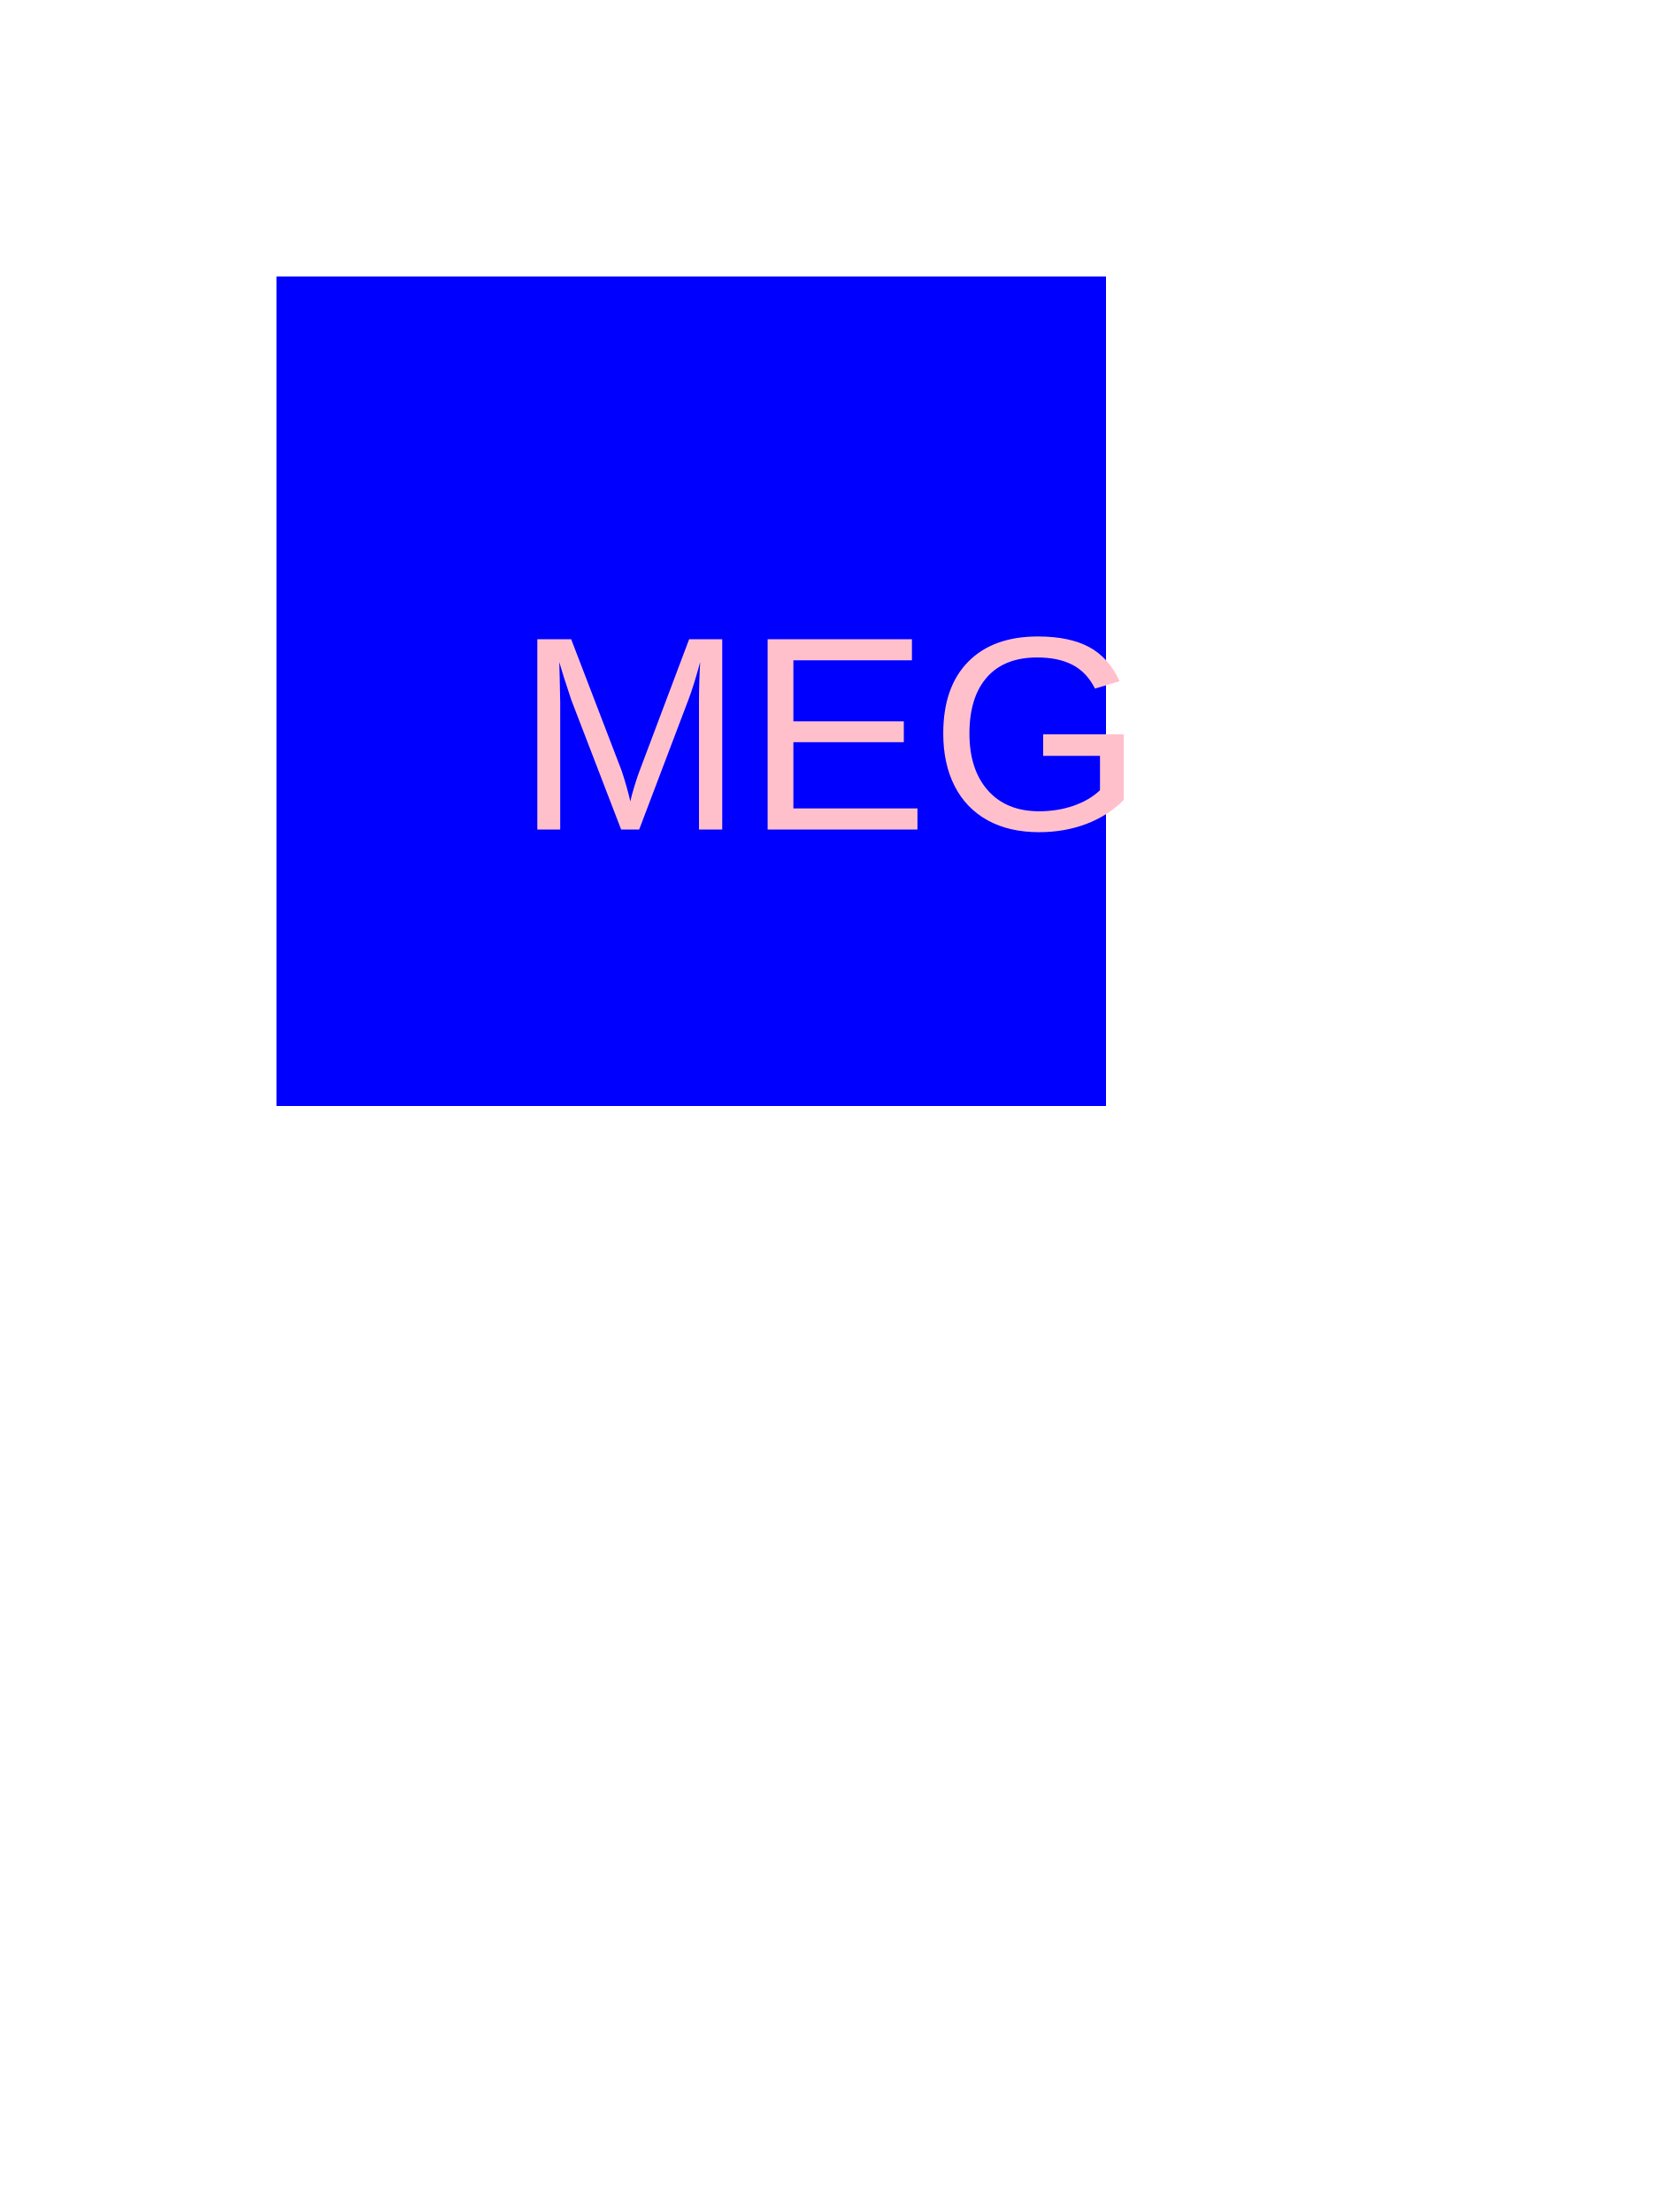
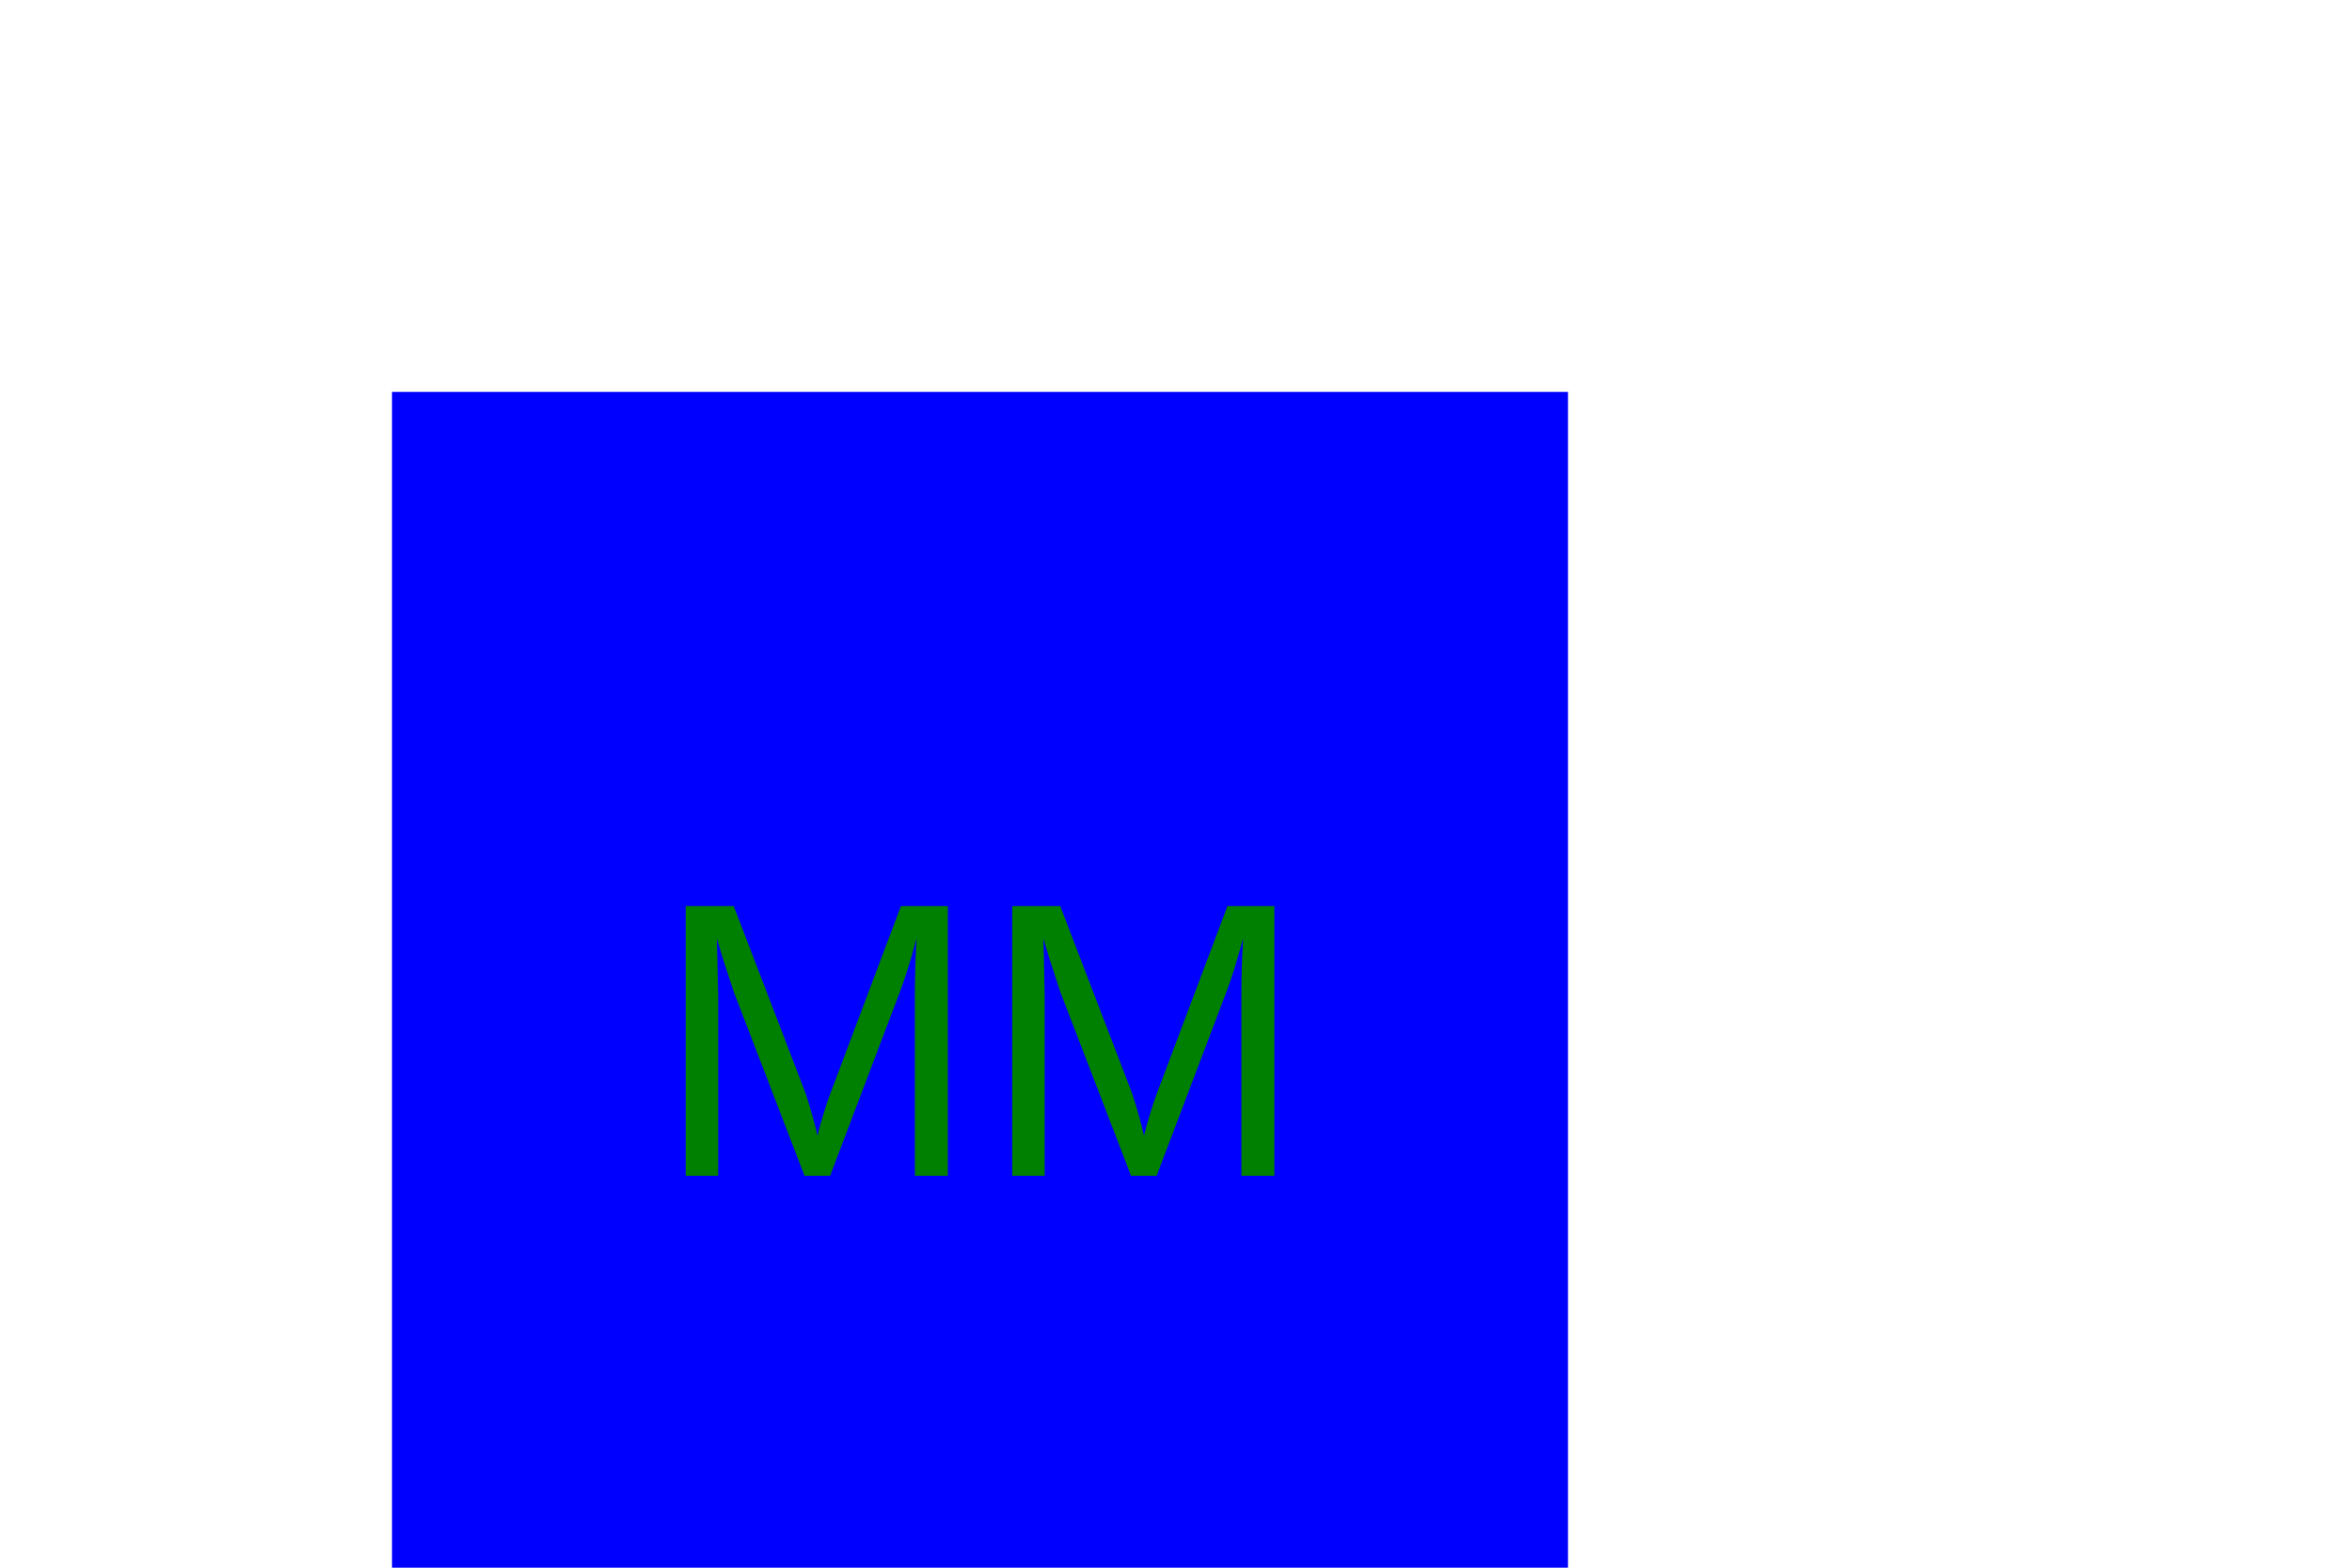
- <svg version="1.1" width="300" height="400">
+ <svg version="1.1" width="300" height="200">
  <rect x="50" y="50" width="150" height="150" fill="Blue" />
-   <text x="150" y="150" font-size="50" font-family="arial" text-anchor="middle" fill="Pink">MEG</text>
+   <text x="125" y="150" font-size="50" font-family="arial" text-anchor="middle" fill="Green">MM</text>
</svg>
